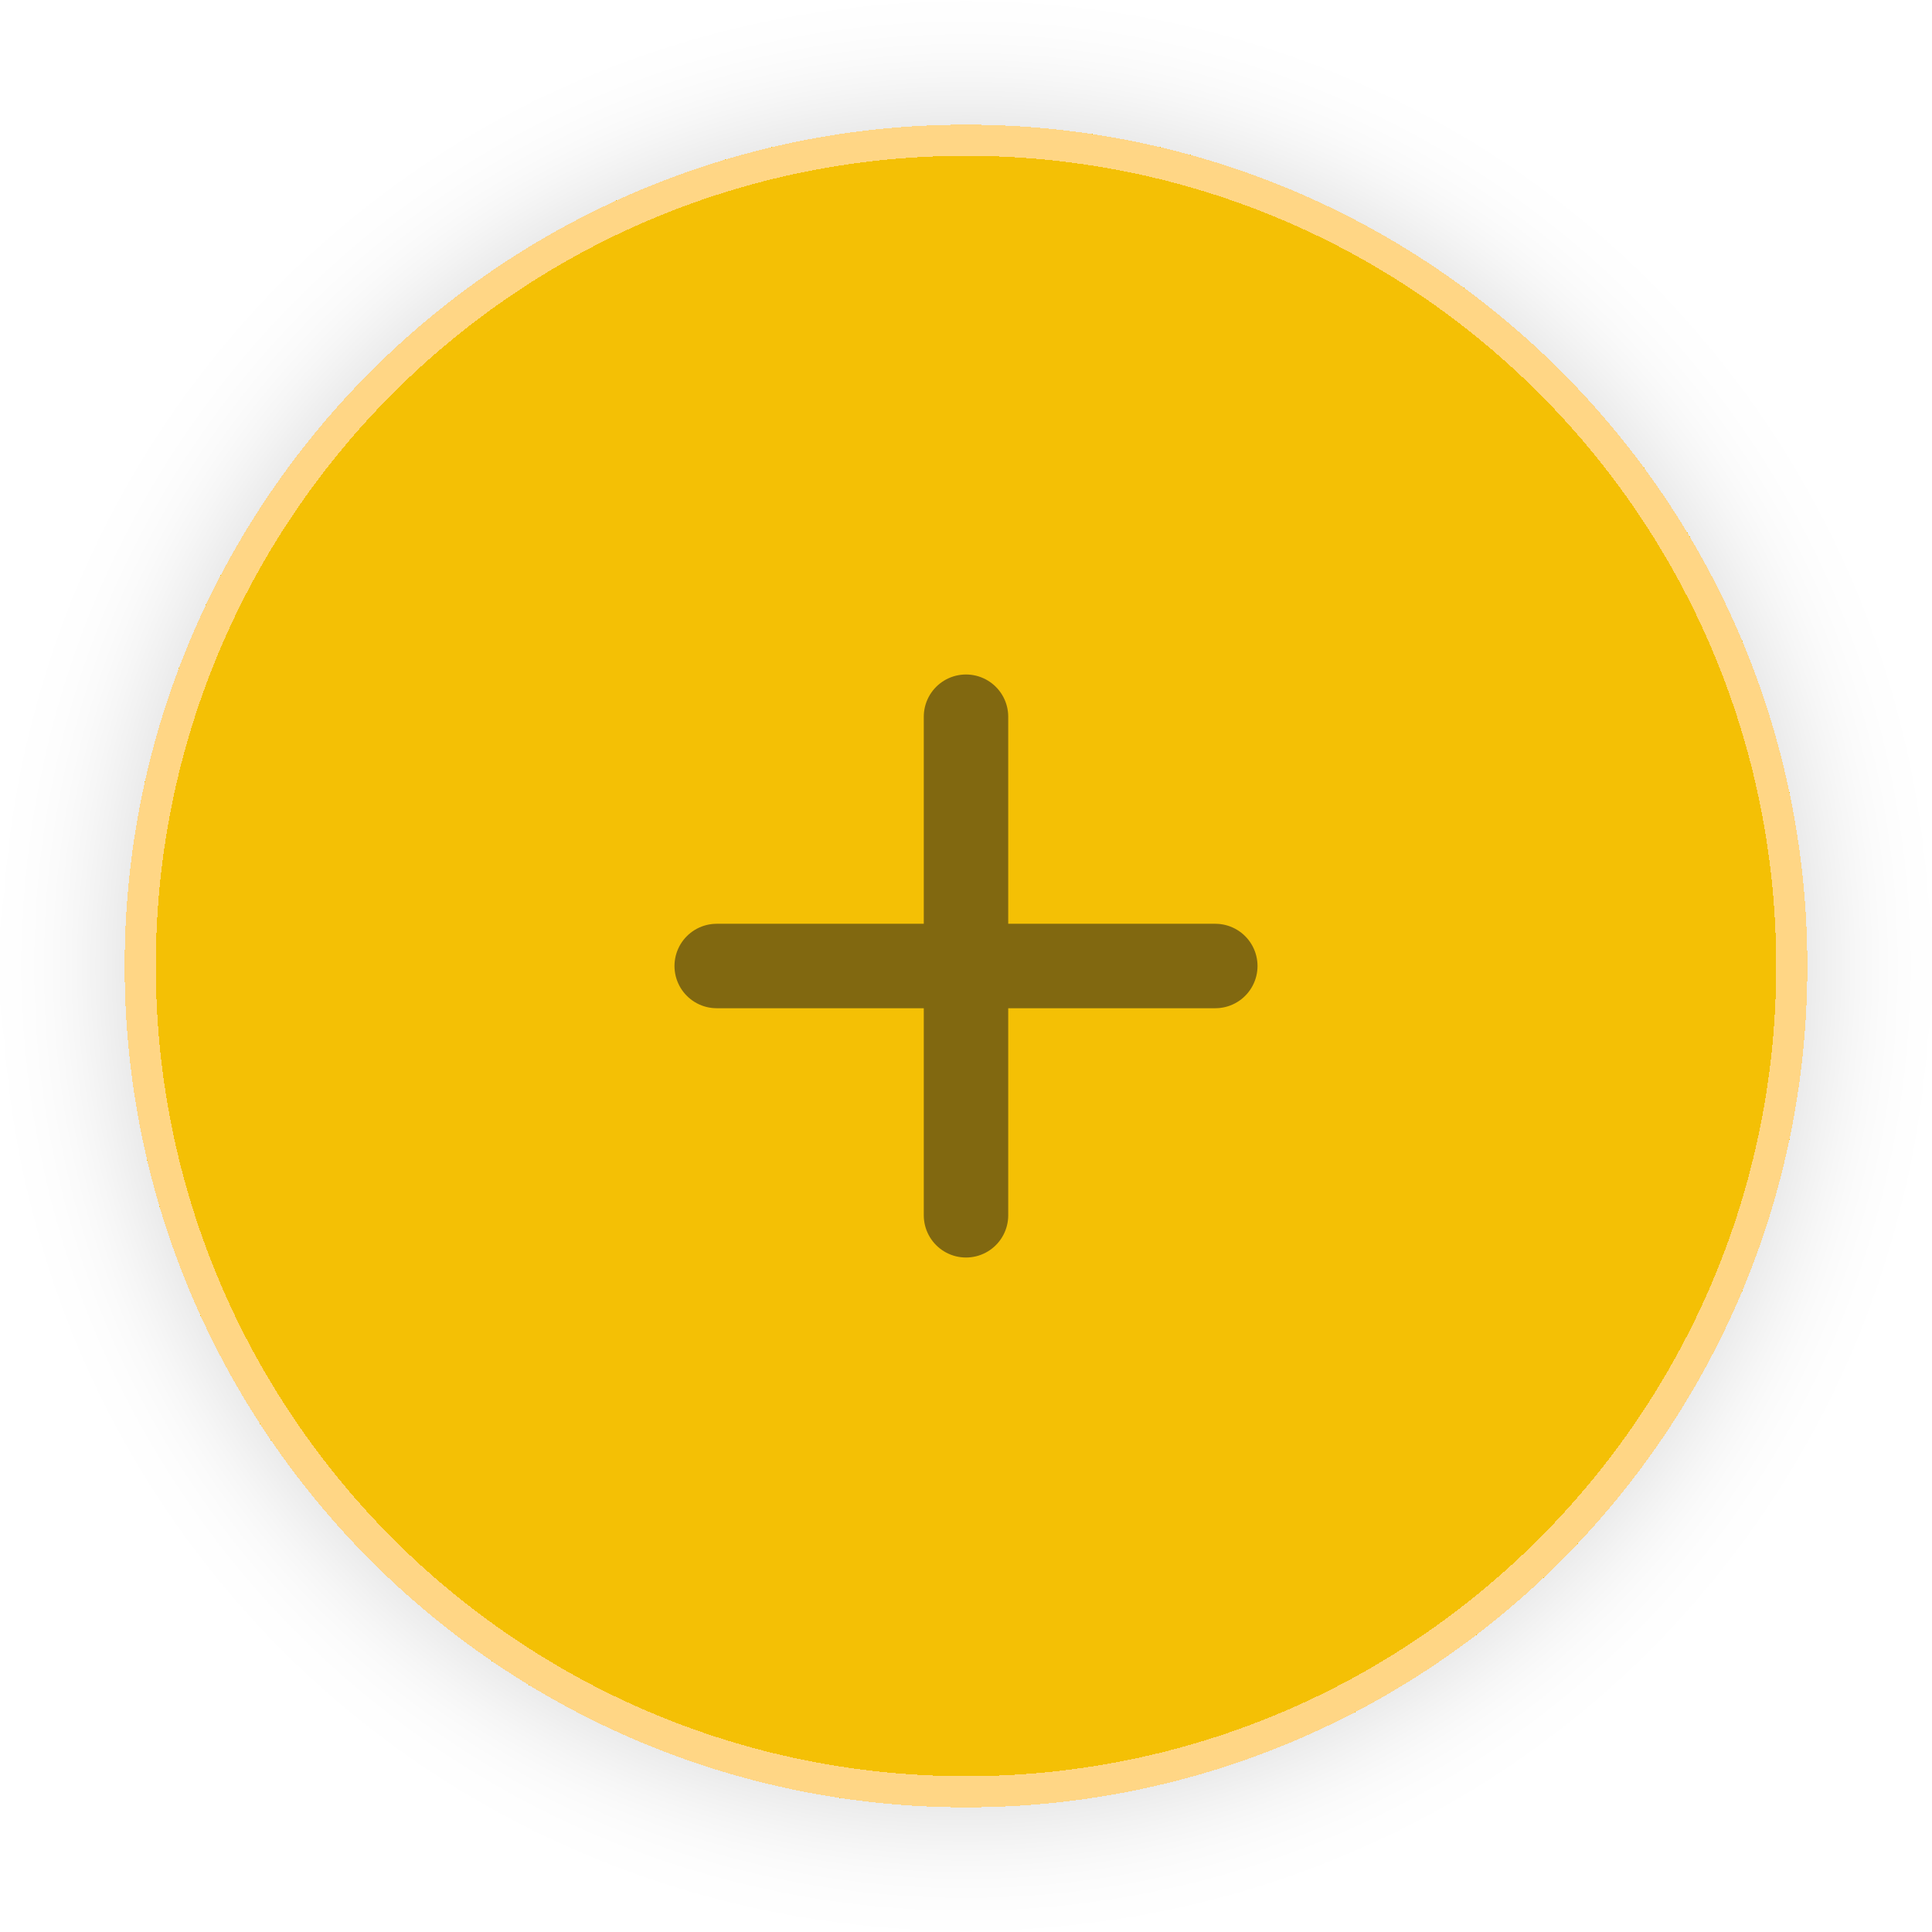
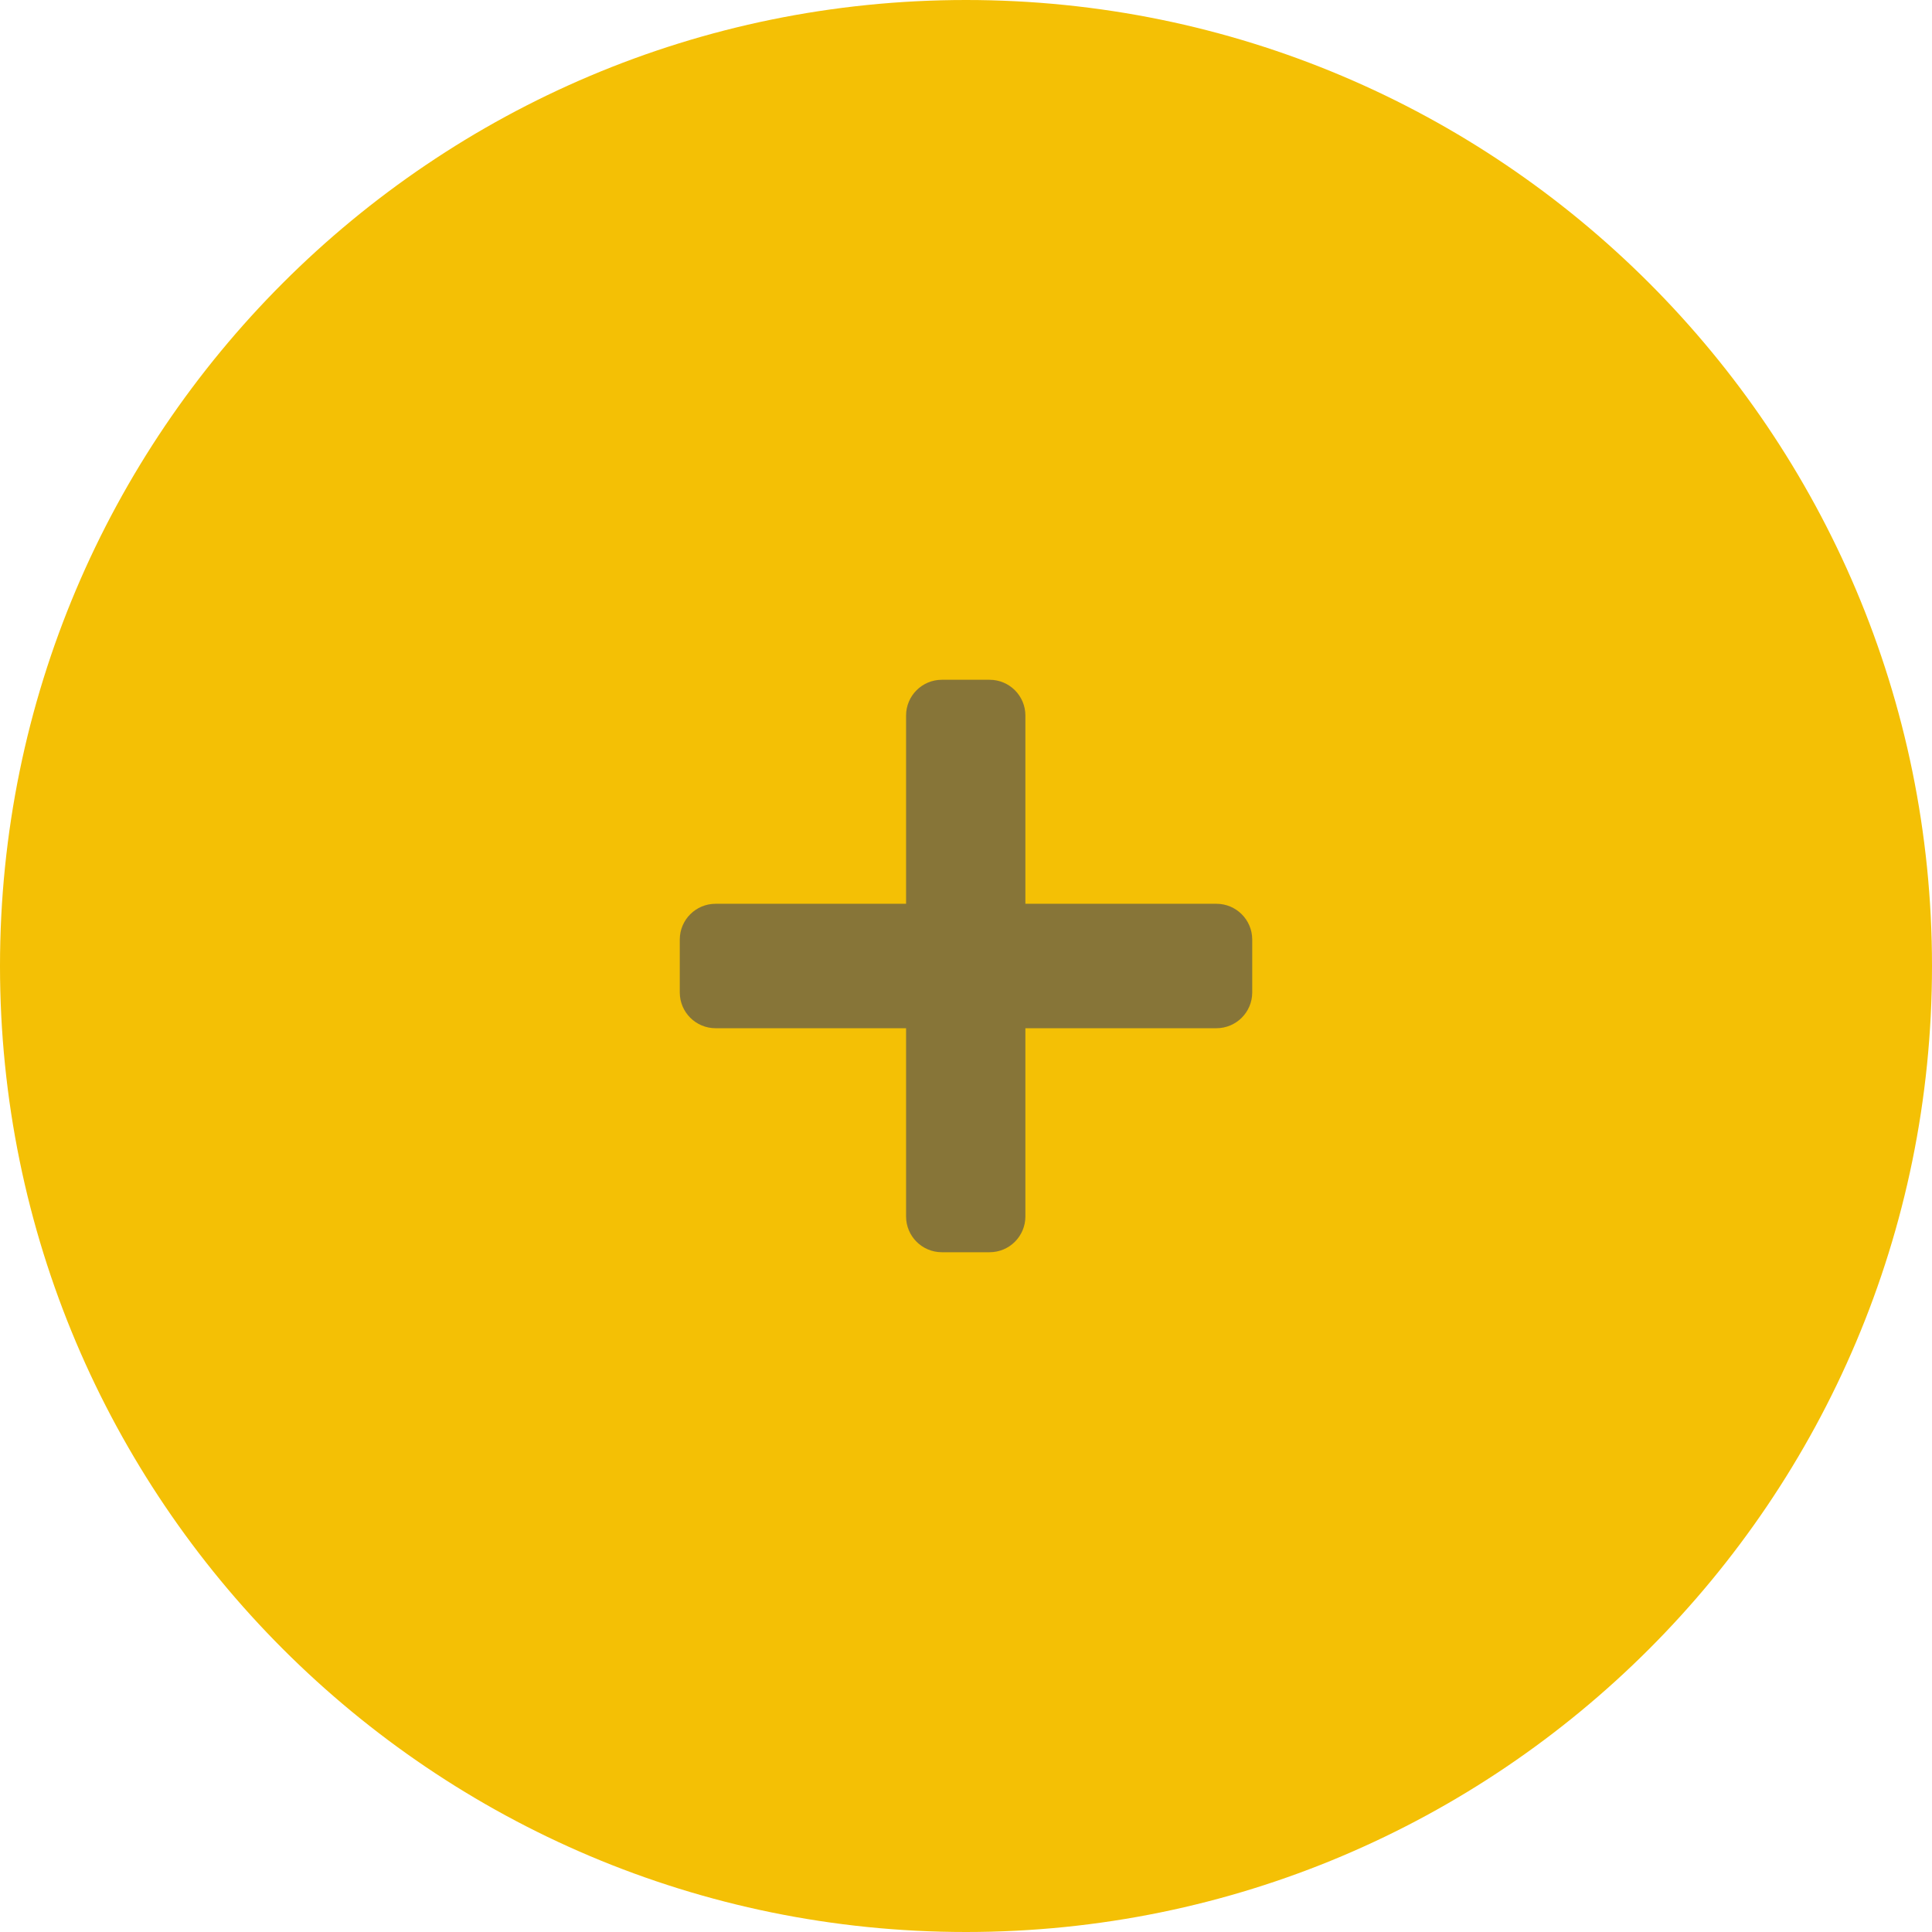
- <svg xmlns="http://www.w3.org/2000/svg" width="62" height="62" viewBox="0 0 62 62" fill="none">
-   <g filter="url(#filter0_d_2204_17140)">
-     <rect x="4" y="4" width="54" height="54" rx="27" fill="#F4C005" shape-rendering="crispEdges" />
-     <path d="M31 23V39" stroke="#816810" stroke-width="2.71" stroke-linecap="round" stroke-linejoin="round" />
-     <path d="M23 31H39" stroke="#816810" stroke-width="2.71" stroke-linecap="round" stroke-linejoin="round" />
-     <rect x="4.5" y="4.5" width="53" height="53" rx="26.5" stroke="#FFD685" shape-rendering="crispEdges" />
-   </g>
-   <defs>
-     <filter id="filter0_d_2204_17140" x="0" y="0" width="62" height="62" filterUnits="userSpaceOnUse" color-interpolation-filters="sRGB">
-       <feFlood flood-opacity="0" result="BackgroundImageFix" />
-       <feColorMatrix in="SourceAlpha" type="matrix" values="0 0 0 0 0 0 0 0 0 0 0 0 0 0 0 0 0 0 127 0" result="hardAlpha" />
-       <feOffset />
-       <feGaussianBlur stdDeviation="2" />
-       <feComposite in2="hardAlpha" operator="out" />
-       <feColorMatrix type="matrix" values="0 0 0 0 0 0 0 0 0 0 0 0 0 0 0 0 0 0 0.16 0" />
-       <feBlend mode="normal" in2="BackgroundImageFix" result="effect1_dropShadow_2204_17140" />
-       <feBlend mode="normal" in="SourceGraphic" in2="effect1_dropShadow_2204_17140" result="shape" />
-     </filter>
-   </defs>
+ <svg xmlns="http://www.w3.org/2000/svg" width="54" height="54" viewBox="0 0 54 54" fill="none">
+   <circle cx="27" cy="27" r="27" fill="#F4C005" />
+   <path d="M20 28.739C19.448 28.739 19 28.291 19 27.739V26.261C19 25.709 19.448 25.261 20 25.261H34C34.552 25.261 35 25.709 35 26.261V27.739C35 28.291 34.552 28.739 34 28.739H20ZM26.325 35C25.772 35 25.325 34.552 25.325 34V20C25.325 19.448 25.772 19 26.325 19H27.66C28.213 19 28.66 19.448 28.66 20V34C28.66 34.552 28.213 35 27.66 35H26.325Z" fill="#877538" />
</svg>
